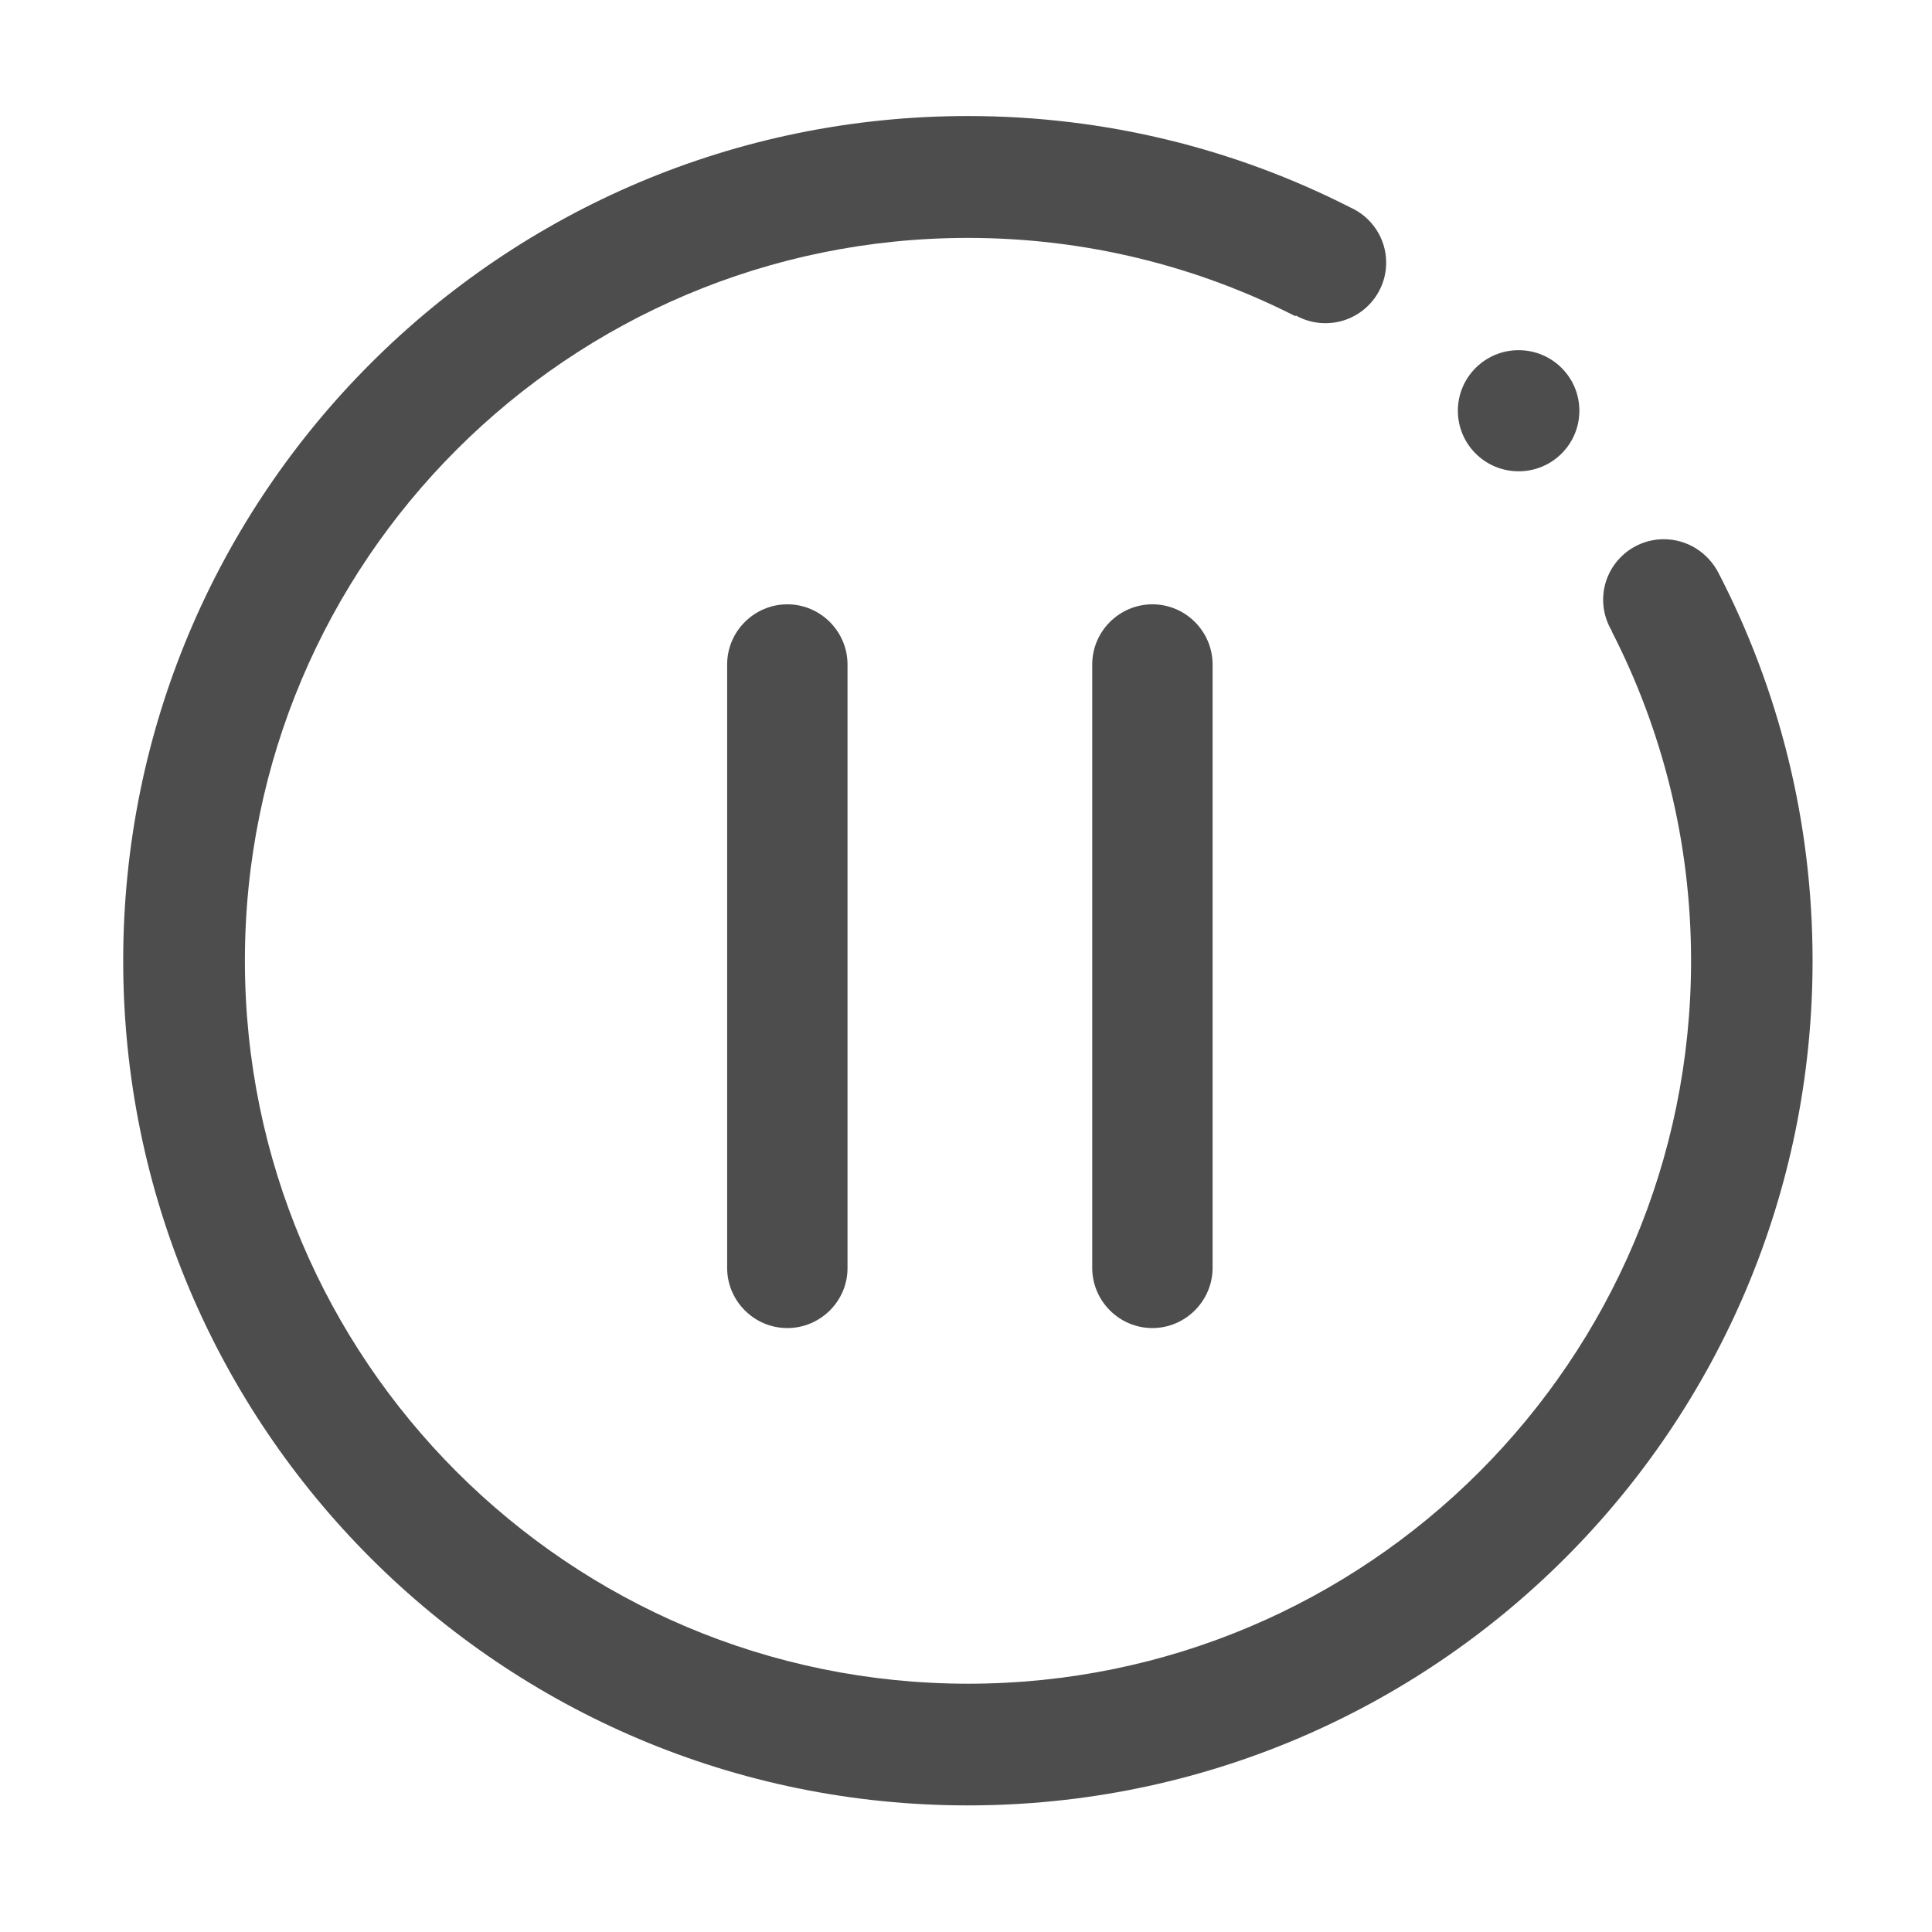
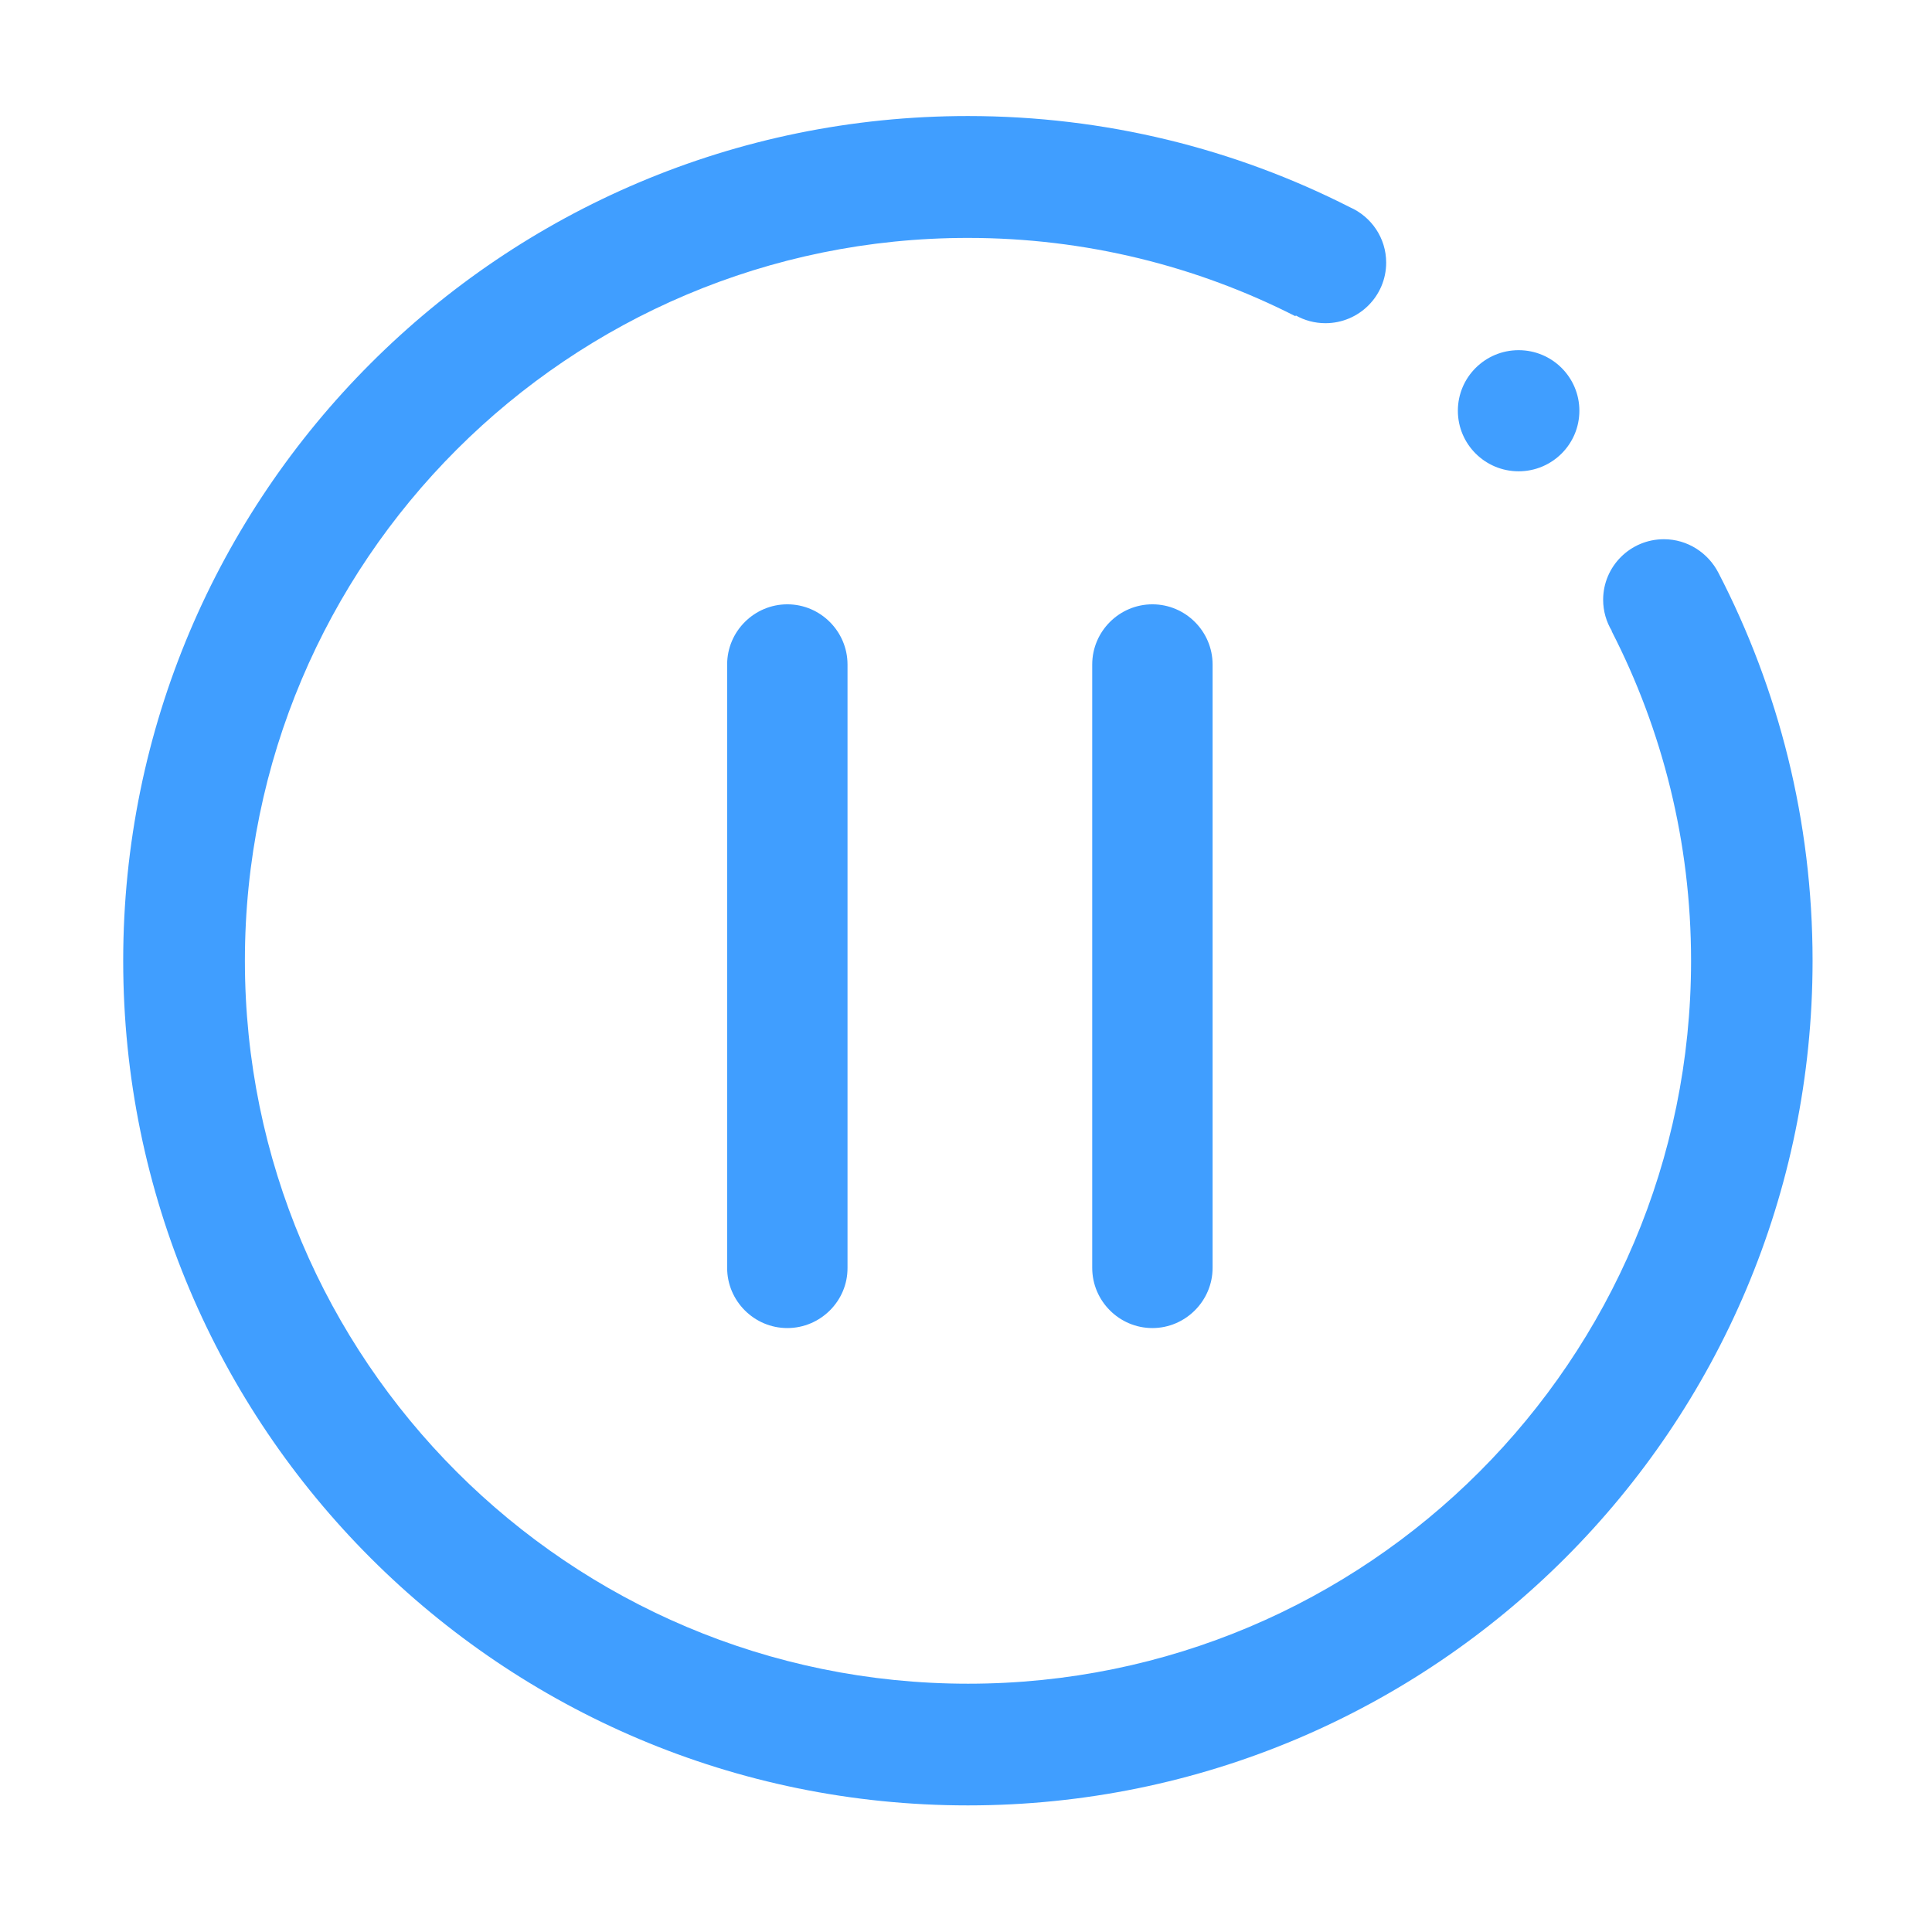
<svg xmlns="http://www.w3.org/2000/svg" t="1565764664636" class="icon" viewBox="0 0 1024 1024" version="1.1" p-id="2006" width="16" height="16">
  <defs>
    <style type="text/css" />
  </defs>
-   <path d="M910.8 303.6c-5.4-10.5-16.3-17.8-28.9-17.8-17.8 0-32.2 14.4-32.2 32.1 0 6 1.7 11.7 4.6 16.5l-0.1 0.1c26.9 52.4 42.1 111.8 42.1 174.7 0 211.6-171.6 383.2-383.2 383.2S129.8 720.8 129.8 509.2 301.4 126.1 513 126.1c62.5 0 121.5 15 173.6 41.5l0.2-0.4c4.6 2.6 10 4.1 15.7 4.1 17.8 0 32.2-14.4 32.2-32.1 0-13.1-7.9-24.4-19.3-29.4C654.6 78.9 585.9 61.5 513 61.5 265.7 61.5 65.3 262 65.3 509.2S265.7 956.9 513 956.9s447.7-200.4 447.7-447.7c0-74.1-18-144-49.9-205.6z" fill="#4D4D4D" p-id="2007" />
-   <path d="M385.4 352.2V672c0 17.5 14.3 31.9 31.9 31.9 17.6 0 32-14.4 31.9-31.9V352.2c0-17.5-14.3-31.9-31.9-31.9-17.5 0-31.9 14.3-31.9 31.9zM578.9 352.2V672c0 17.5 14.3 31.9 31.9 31.9 17.5 0 31.9-14.4 31.9-31.9V352.2c0-17.5-14.3-31.9-31.9-31.9-17.5 0-31.9 14.3-31.9 31.9z" fill="#4D4D4D" p-id="2008" />
-   <path d="M772.7 217.7a32.2 32.1 0 1 0 64.4 0 32.2 32.1 0 1 0-64.4 0Z" fill="#4D4D4D" p-id="2009" />
+   <path d="M910.8 303.6c-5.4-10.5-16.3-17.8-28.9-17.8-17.8 0-32.2 14.4-32.2 32.1 0 6 1.7 11.7 4.6 16.5l-0.1 0.1c26.9 52.4 42.1 111.8 42.1 174.7 0 211.6-171.6 383.2-383.2 383.2S129.8 720.8 129.8 509.2 301.4 126.1 513 126.1c62.5 0 121.5 15 173.6 41.5l0.2-0.4c4.6 2.6 10 4.1 15.7 4.1 17.8 0 32.2-14.4 32.2-32.1 0-13.1-7.9-24.4-19.3-29.4C654.6 78.9 585.9 61.5 513 61.5 265.7 61.5 65.3 262 65.3 509.2S265.7 956.9 513 956.9s447.7-200.4 447.7-447.7c0-74.1-18-144-49.9-205.6z" fill="#409EFF" p-id="2007" />
+   <path d="M385.4 352.2V672c0 17.5 14.3 31.9 31.9 31.9 17.6 0 32-14.4 31.9-31.9V352.2c0-17.5-14.3-31.9-31.9-31.9-17.5 0-31.9 14.3-31.9 31.9zM578.9 352.2V672c0 17.5 14.3 31.9 31.9 31.9 17.5 0 31.9-14.4 31.9-31.9V352.2c0-17.5-14.3-31.9-31.9-31.9-17.5 0-31.9 14.3-31.9 31.9z" fill="#409EFF" p-id="2008" />
+   <path d="M772.7 217.7a32.2 32.1 0 1 0 64.4 0 32.2 32.1 0 1 0-64.4 0Z" fill="#409EFF" p-id="2009" />
</svg>
